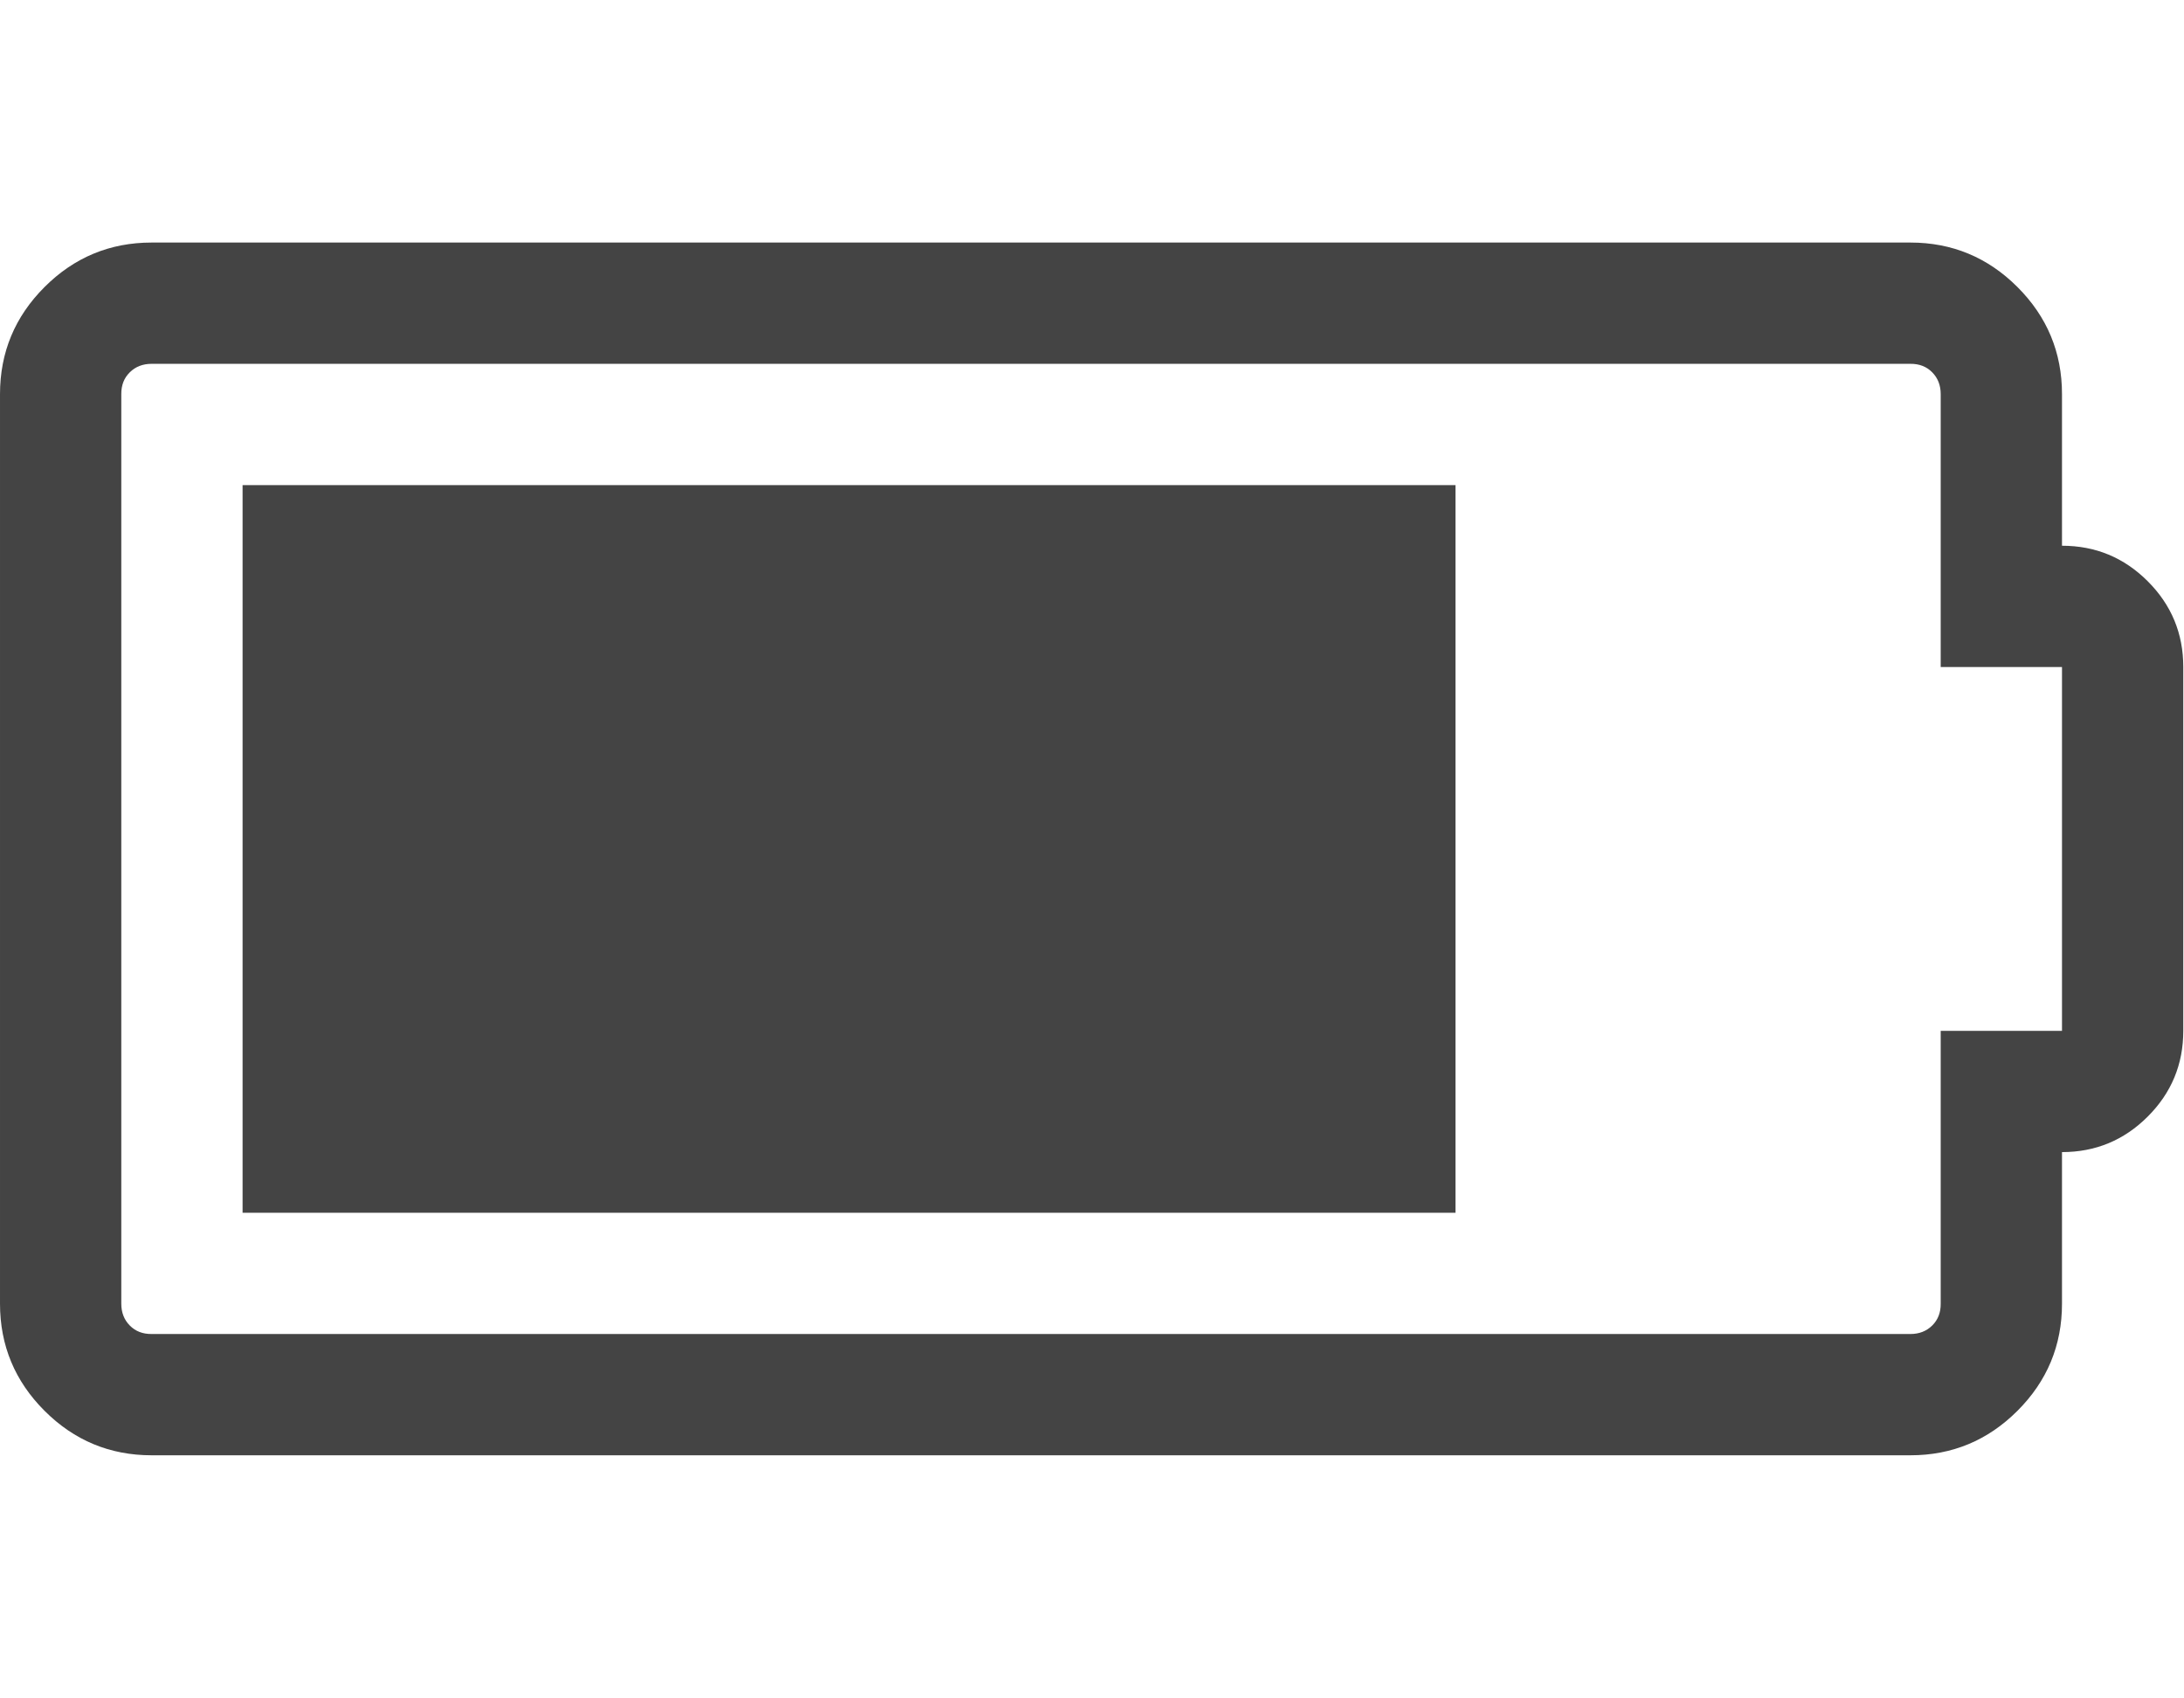
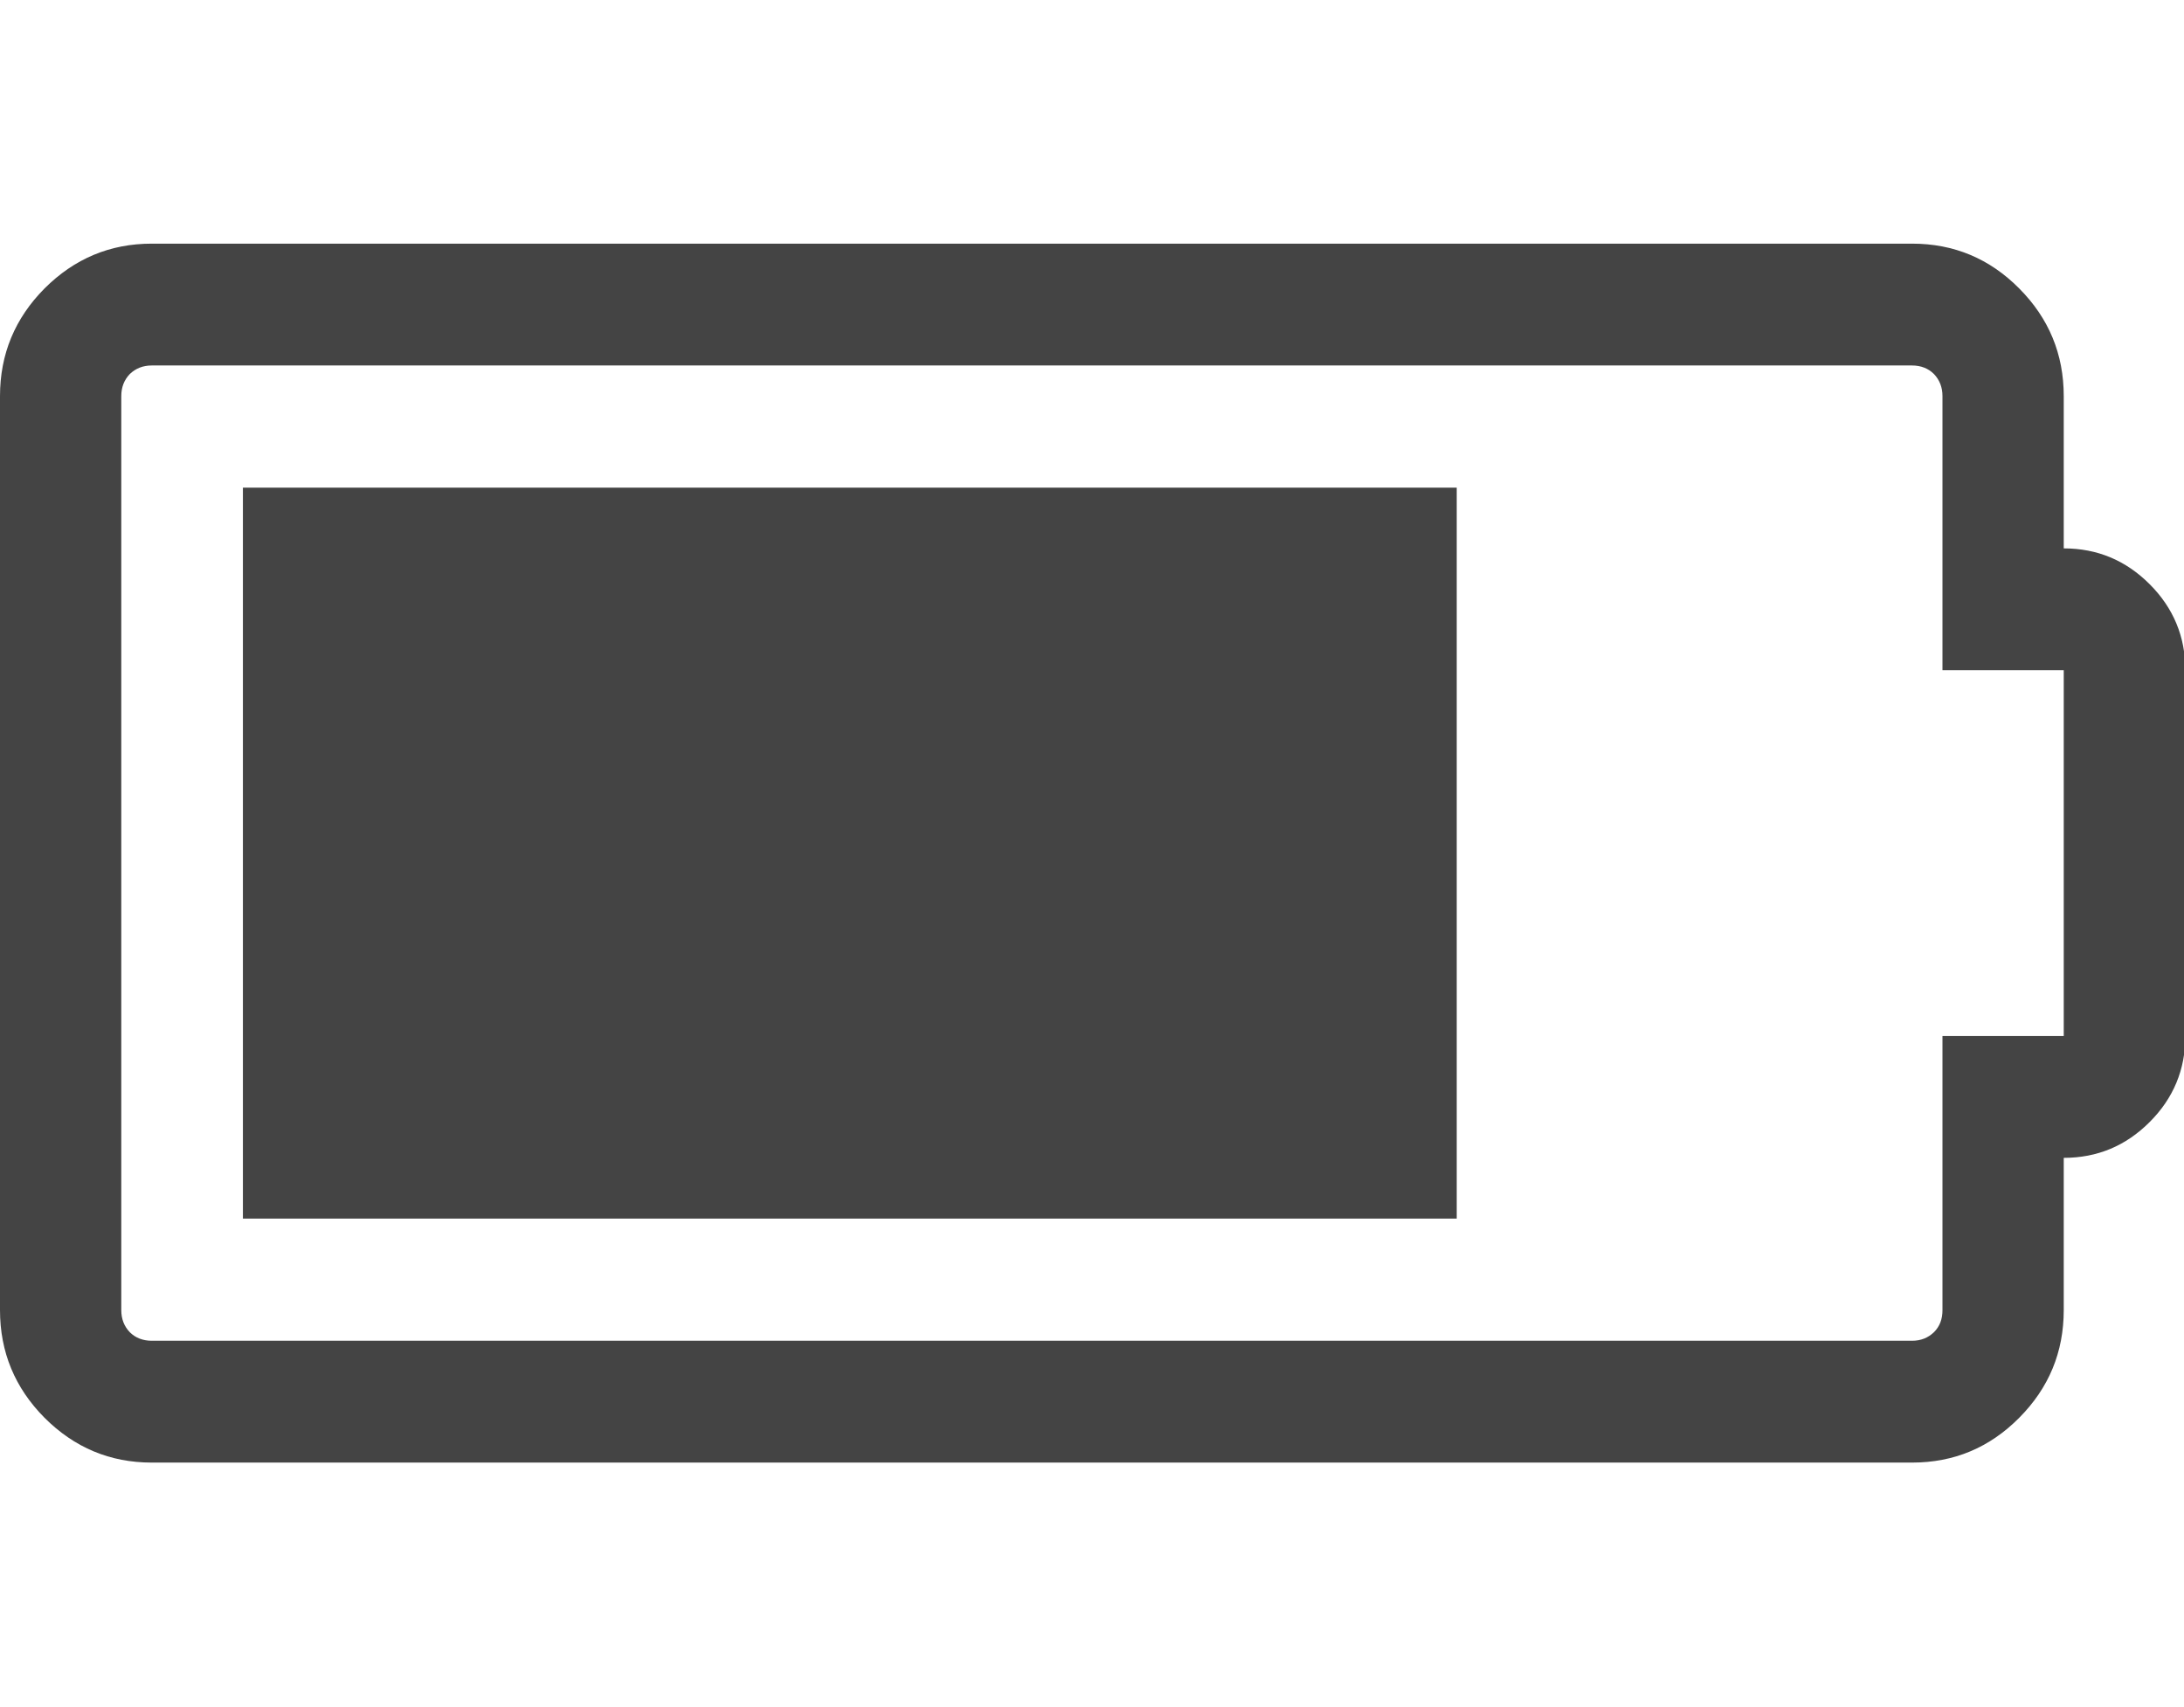
- <svg xmlns="http://www.w3.org/2000/svg" t="1762843888458" class="icon" viewBox="0 0 1317 1024" version="1.1" p-id="15608" width="257.227" height="200">
-   <path d="M146.286 731.429l0-438.857 731.429 0 0 438.857-731.429 0zM1243.429 329.143q30.281 0 51.712 21.431t21.431 51.712l0 219.429q0 30.281-21.431 51.712t-51.712 21.431l0 91.429q0 37.742-26.843 64.585t-64.585 26.843l-1060.571 0q-37.742 0-64.585-26.843t-26.843-64.585l0-548.571q0-37.742 26.843-64.585t64.585-26.843l1060.571 0q37.742 0 64.585 26.843t26.843 64.585l0 91.429zM1243.429 621.714l0-219.429-73.143 0 0-164.571q0-7.973-5.12-13.166t-13.166-5.12l-1060.571 0q-7.973 0-13.166 5.12t-5.12 13.166l0 548.571q0 7.973 5.12 13.166t13.166 5.12l1060.571 0q7.973 0 13.166-5.12t5.12-13.166l0-164.571 73.143 0z" fill="#444444" p-id="15609" />
+ <svg xmlns="http://www.w3.org/2000/svg" width="32px" height="px" viewBox="0 0 32 25" version="1.1">
+   <g id="surface1">
+     <path style=" stroke:none;fill-rule:nonzero;fill:rgb(26.667%,26.667%,26.667%);fill-opacity:1;" d="M 3.559 17.855 L 3.559 7.145 L 21.344 7.145 L 21.344 17.855 Z M 30.238 8.035 C 30.73 8.035 31.148 8.211 31.496 8.559 C 31.844 8.906 32.02 9.328 32.02 9.82 L 32.02 15.18 C 32.02 15.672 31.844 16.094 31.496 16.441 C 31.148 16.789 30.73 16.965 30.238 16.965 L 30.238 19.195 C 30.238 19.812 30.02 20.336 29.586 20.773 C 29.152 21.211 28.629 21.43 28.016 21.43 L 2.223 21.43 C 1.613 21.43 1.09 21.211 0.652 20.773 C 0.219 20.336 0 19.812 0 19.195 L 0 5.805 C 0 5.188 0.219 4.664 0.652 4.227 C 1.09 3.789 1.613 3.57 2.223 3.57 L 28.016 3.57 C 28.629 3.57 29.152 3.789 29.586 4.227 C 30.02 4.664 30.238 5.188 30.238 5.805 Z M 30.238 15.18 L 30.238 9.82 L 28.461 9.82 L 28.461 5.805 C 28.461 5.672 28.418 5.566 28.336 5.48 C 28.254 5.398 28.145 5.355 28.016 5.355 L 2.223 5.355 C 2.094 5.355 1.988 5.398 1.902 5.48 C 1.82 5.566 1.777 5.672 1.777 5.805 L 1.777 19.195 C 1.777 19.328 1.82 19.434 1.902 19.52 C 1.984 19.602 2.094 19.645 2.223 19.645 L 28.016 19.645 C 28.145 19.645 28.25 19.602 28.336 19.52 C 28.422 19.434 28.461 19.328 28.461 19.195 L 28.461 15.18 Z M 30.238 15.18 " />
+   </g>
</svg>
